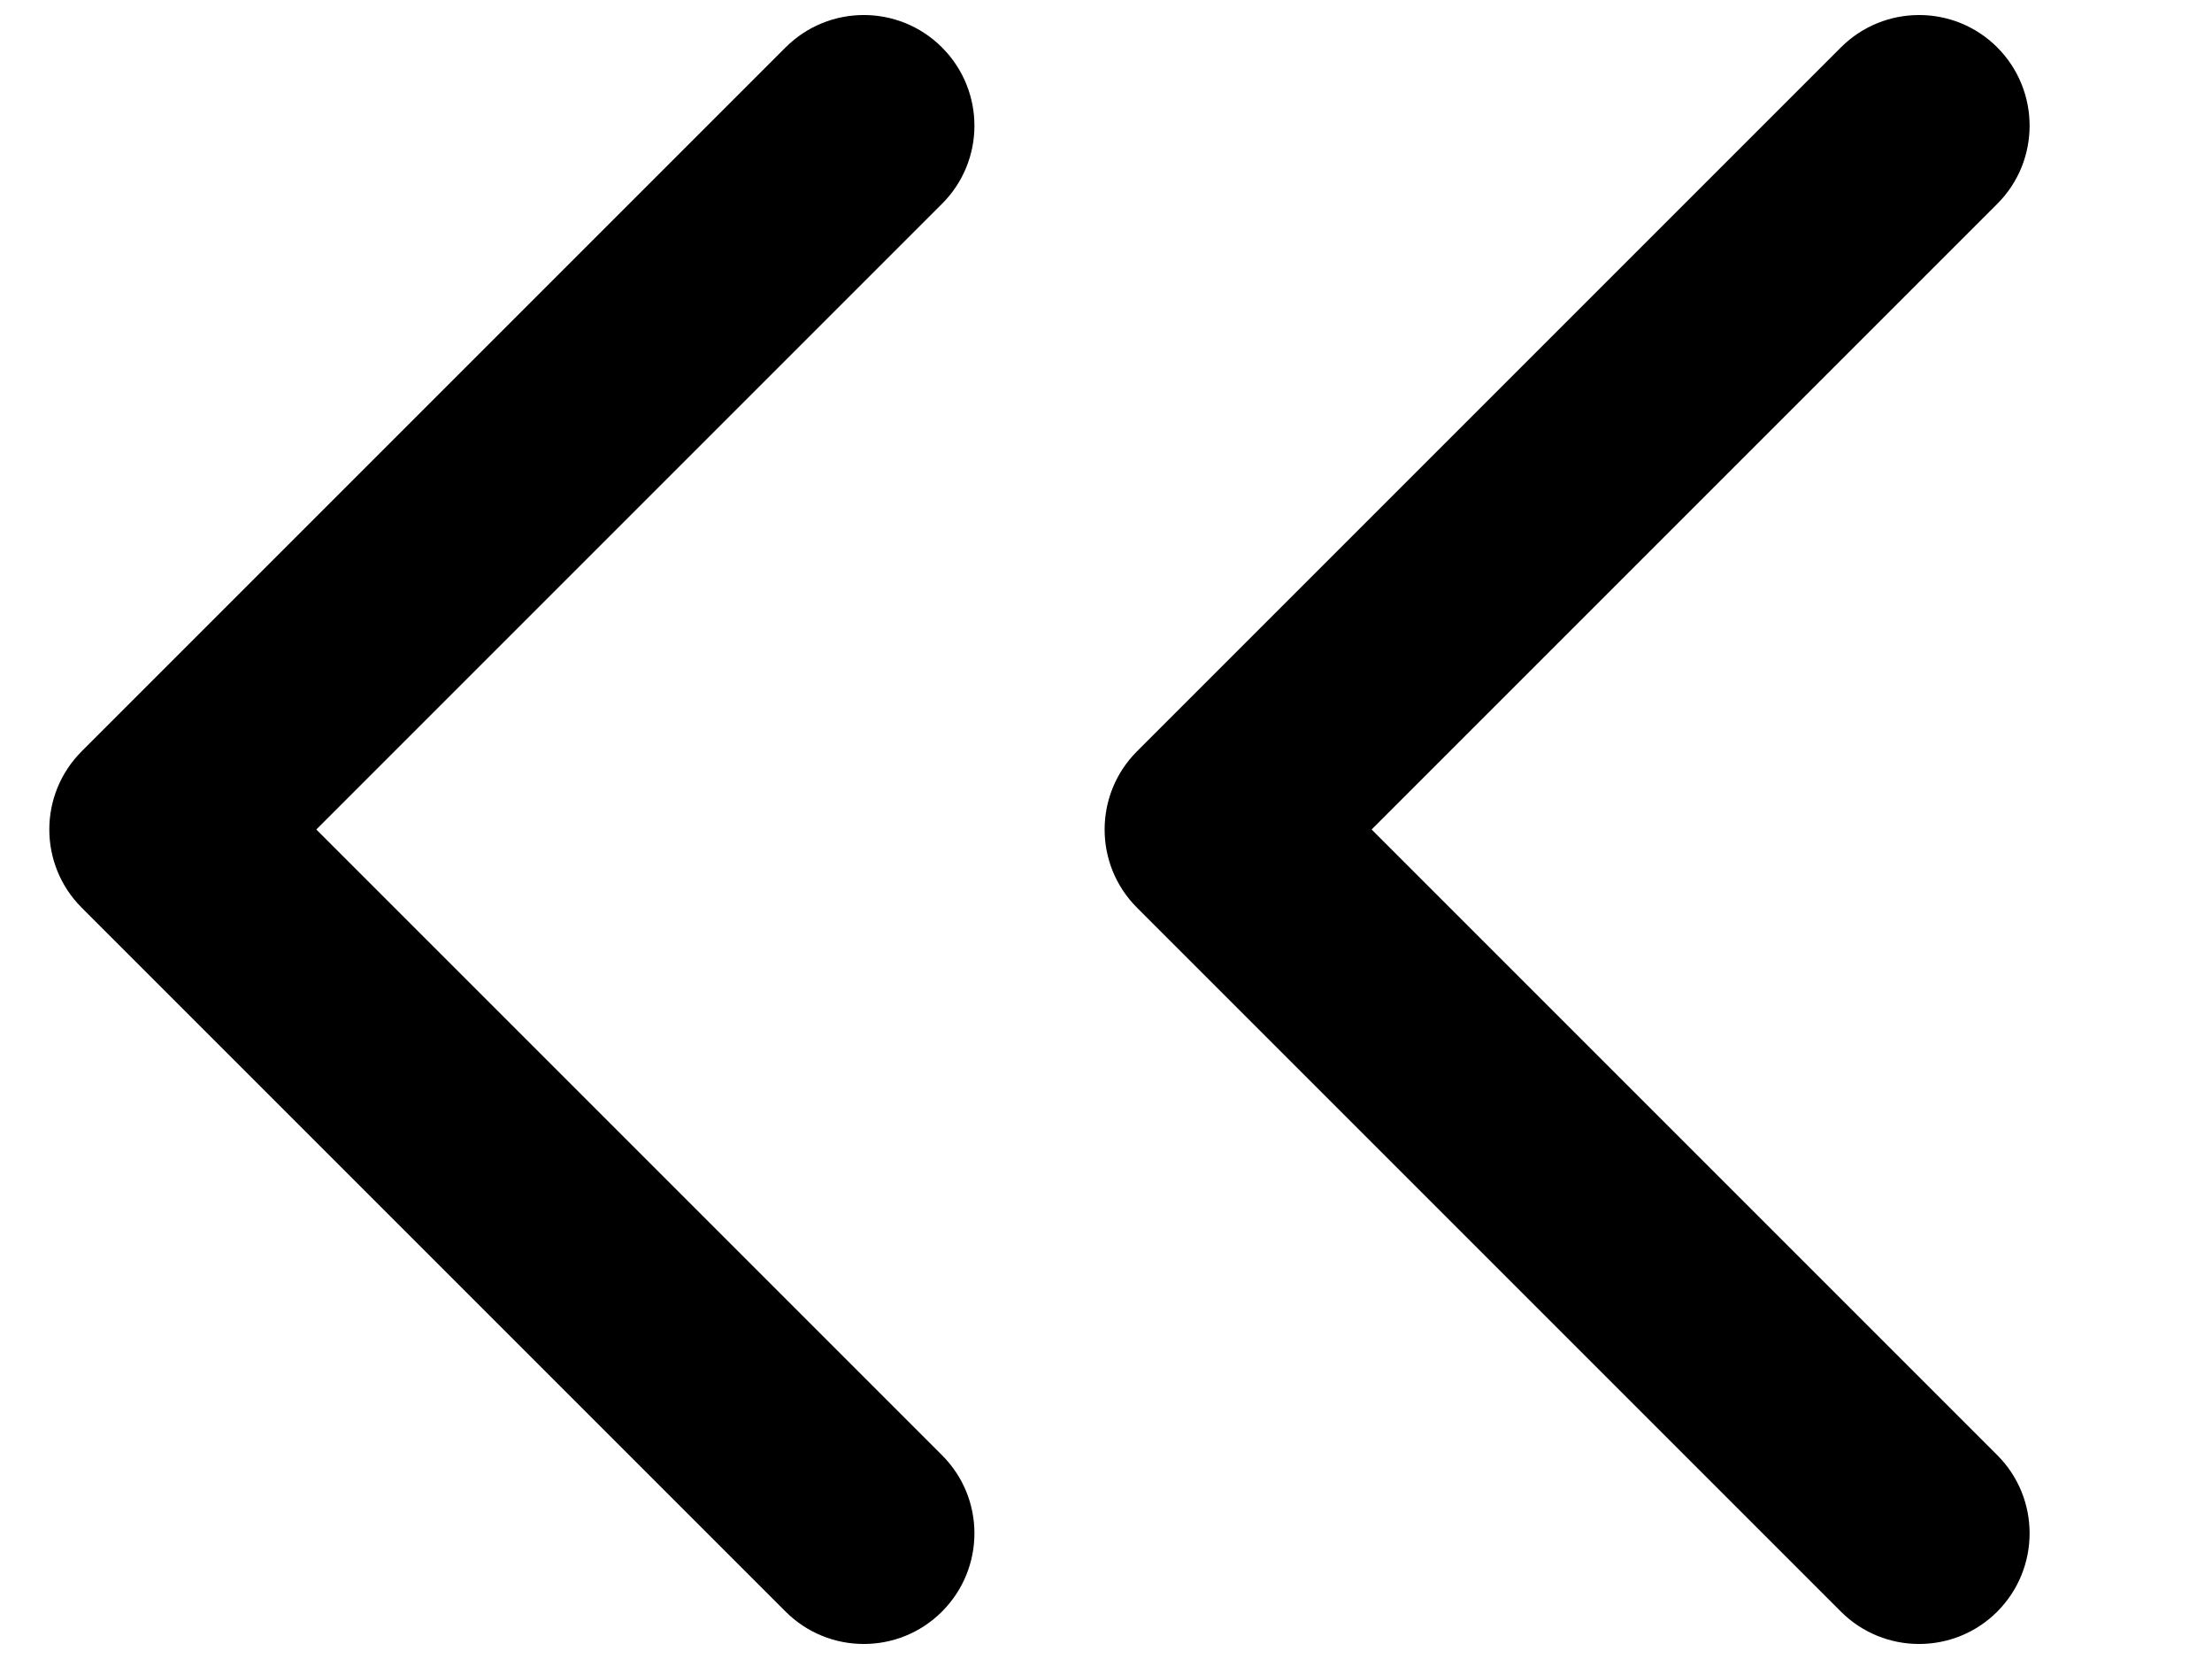
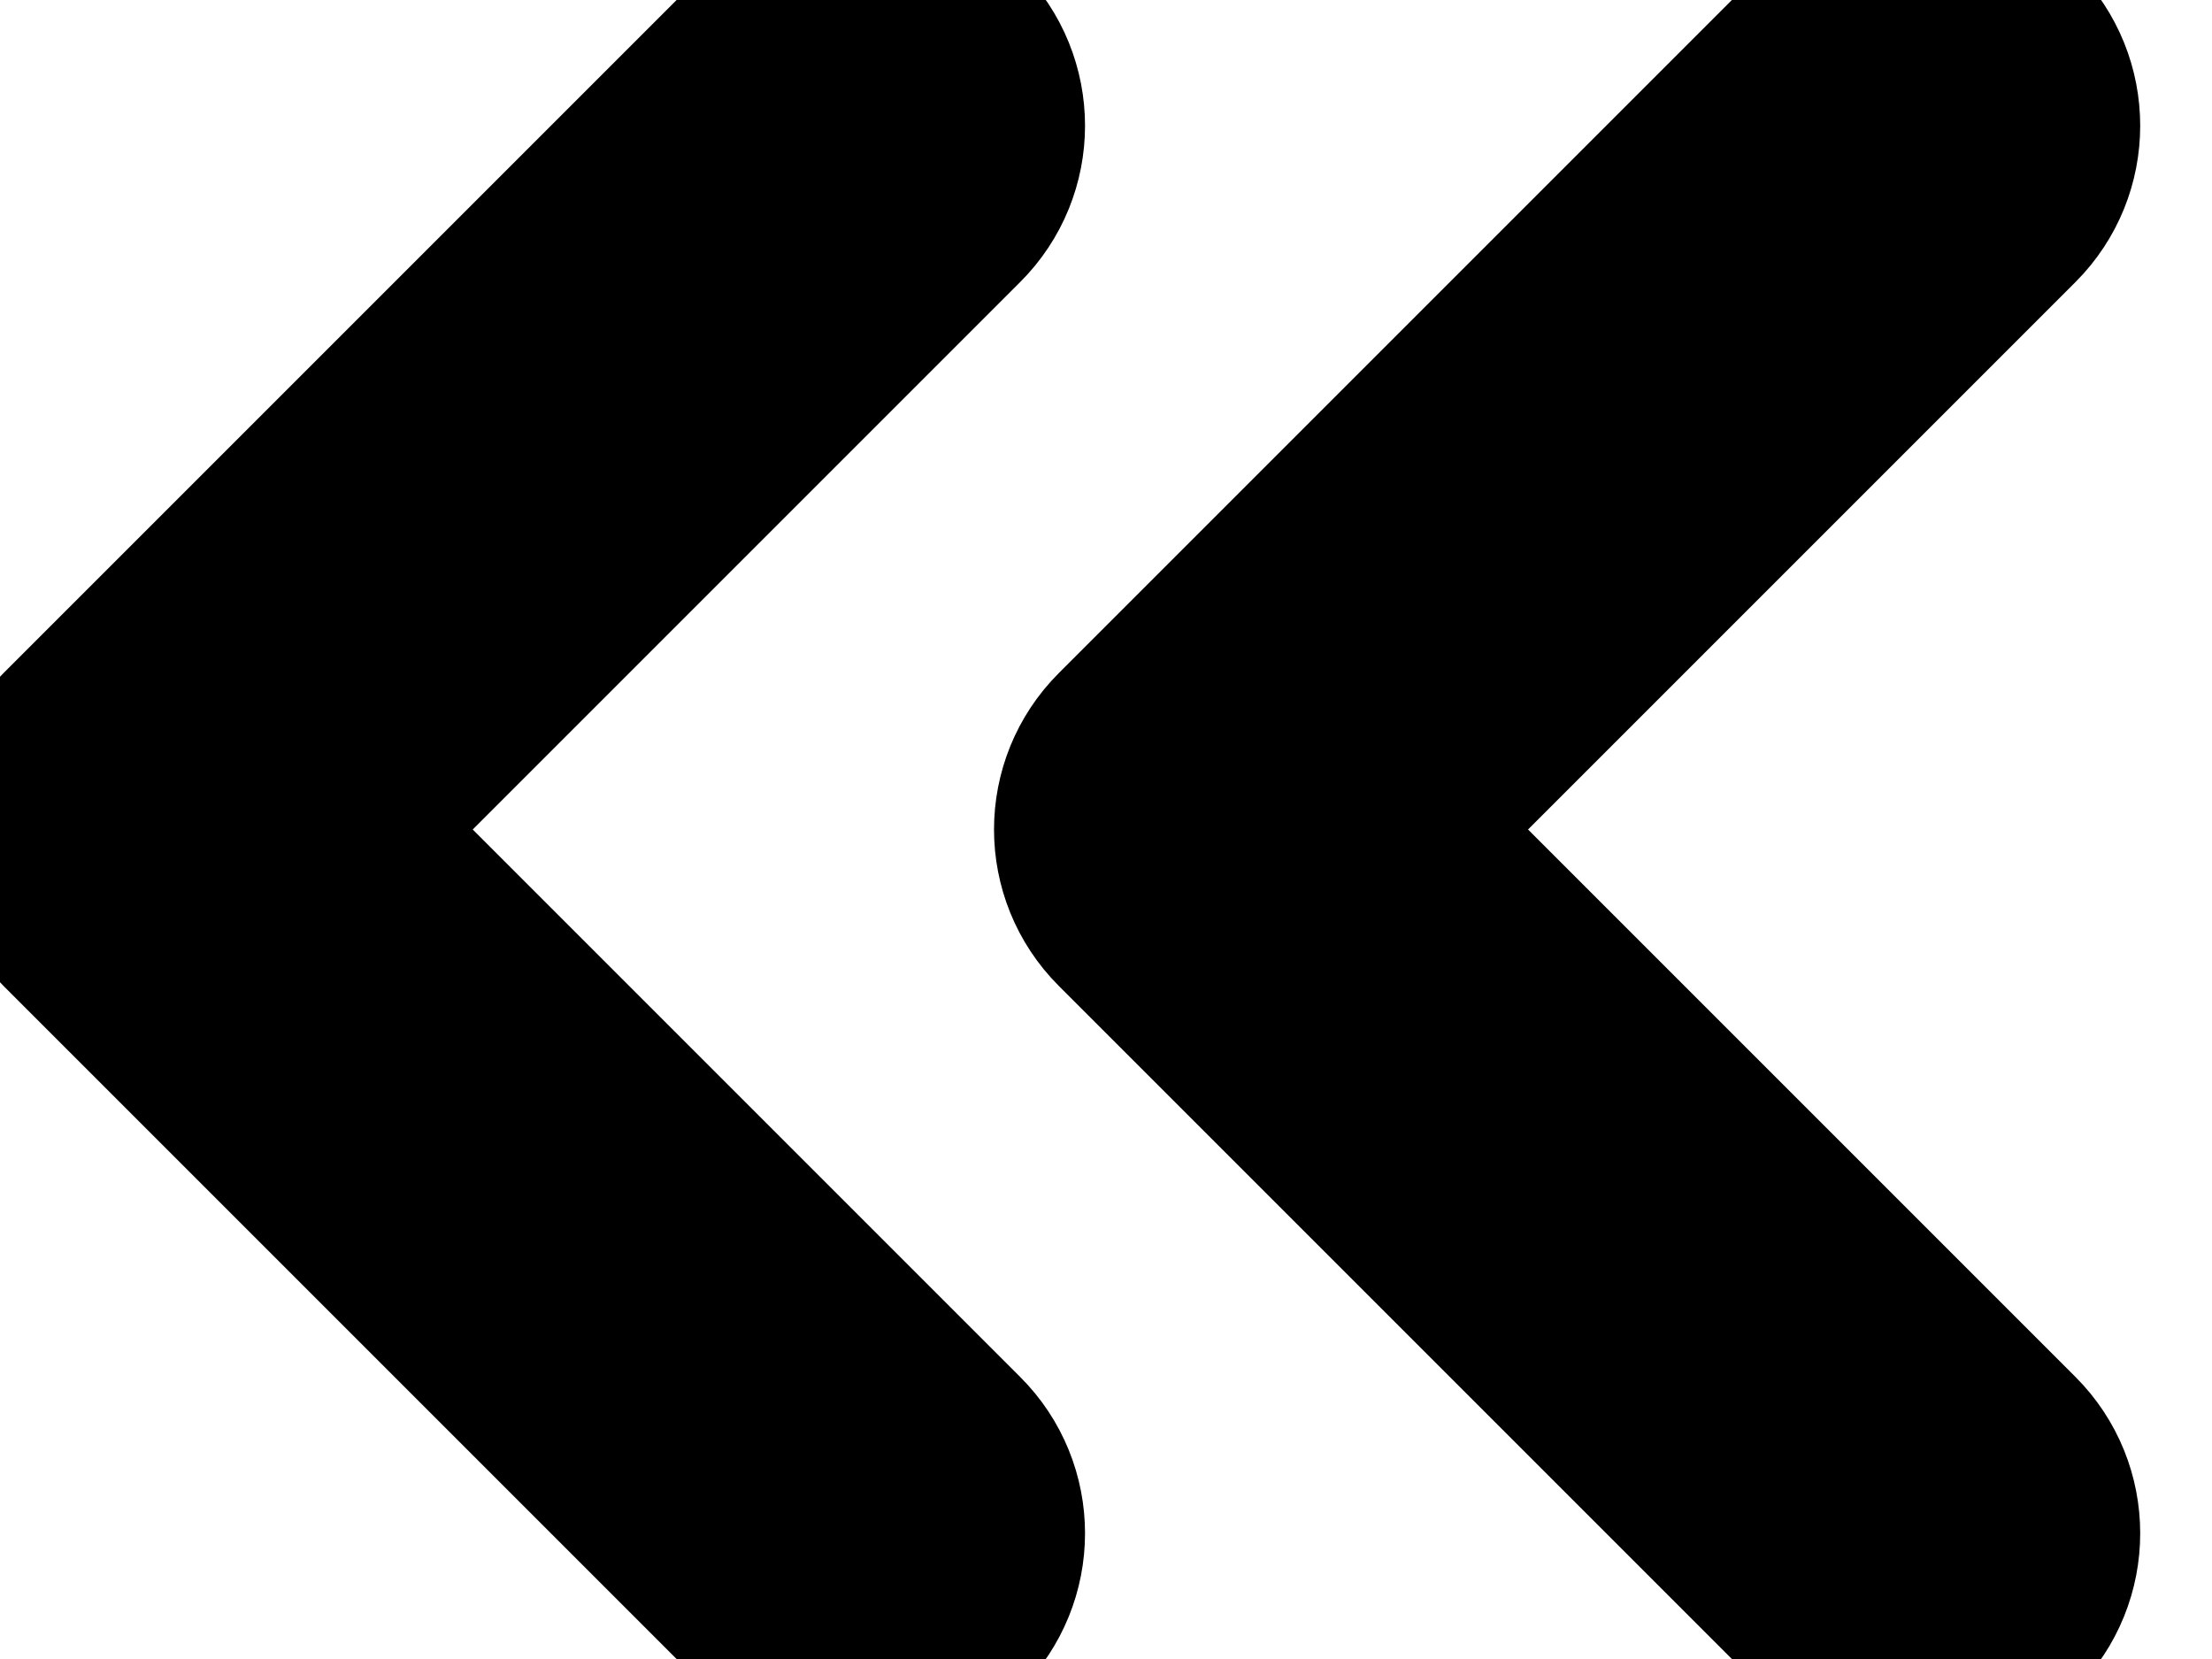
- <svg xmlns="http://www.w3.org/2000/svg" width="12" height="9" viewBox="0 0 12 9" fill="none">
-   <path d="M6.593 5.1C6.924 5.1 7.193 4.831 7.193 4.5C7.193 4.169 6.924 3.9 6.593 3.9V5.1ZM6.168 4.076C5.934 4.31 5.934 4.69 6.168 4.924L9.987 8.743C10.221 8.977 10.601 8.977 10.835 8.743C11.069 8.508 11.069 8.128 10.835 7.894L7.441 4.5L10.835 1.106C11.069 0.872 11.069 0.492 10.835 0.257C10.601 0.023 10.221 0.023 9.987 0.257L6.168 4.076ZM6.593 3.9H6.593V5.1H6.593V3.9Z" fill="currentColor" />
-   <path d="M0.868 5.1C1.199 5.1 1.468 4.831 1.468 4.5C1.468 4.169 1.199 3.9 0.868 3.9L0.868 5.1ZM0.443 4.076C0.209 4.31 0.209 4.69 0.443 4.924L4.262 8.743C4.496 8.977 4.876 8.977 5.11 8.743C5.345 8.508 5.345 8.128 5.11 7.894L1.716 4.5L5.11 1.106C5.345 0.872 5.345 0.492 5.11 0.257C4.876 0.023 4.496 0.023 4.262 0.257L0.443 4.076ZM0.868 3.9H0.868L0.868 5.1H0.868L0.868 3.9Z" fill="currentColor" />
+ <svg xmlns="http://www.w3.org/2000/svg" width="12" height="9" viewBox="0 0 12 9">
+   <path d="M6.593 5.1C6.924 5.1 7.193 4.831 7.193 4.5C7.193 4.169 6.924 3.9 6.593 3.9V5.1ZM6.168 4.076C5.934 4.31 5.934 4.69 6.168 4.924L9.987 8.743C10.221 8.977 10.601 8.977 10.835 8.743C11.069 8.508 11.069 8.128 10.835 7.894L7.441 4.5L10.835 1.106C11.069 0.872 11.069 0.492 10.835 0.257C10.601 0.023 10.221 0.023 9.987 0.257L6.168 4.076ZM6.593 3.9H6.593V5.1H6.593V3.9Z" fill="currentColor" stroke="currentColor" stroke-width="1.2" stroke-linecap="round" stroke-linejoin="round" />
+   <path d="M0.868 5.1C1.199 5.1 1.468 4.831 1.468 4.5C1.468 4.169 1.199 3.9 0.868 3.9L0.868 5.1ZM0.443 4.076C0.209 4.31 0.209 4.69 0.443 4.924L4.262 8.743C4.496 8.977 4.876 8.977 5.11 8.743C5.345 8.508 5.345 8.128 5.11 7.894L1.716 4.5L5.11 1.106C5.345 0.872 5.345 0.492 5.11 0.257C4.876 0.023 4.496 0.023 4.262 0.257L0.443 4.076ZM0.868 3.9H0.868L0.868 5.1H0.868L0.868 3.9Z" fill="currentColor" stroke="currentColor" stroke-width="1.2" stroke-linecap="round" stroke-linejoin="round" />
</svg>
